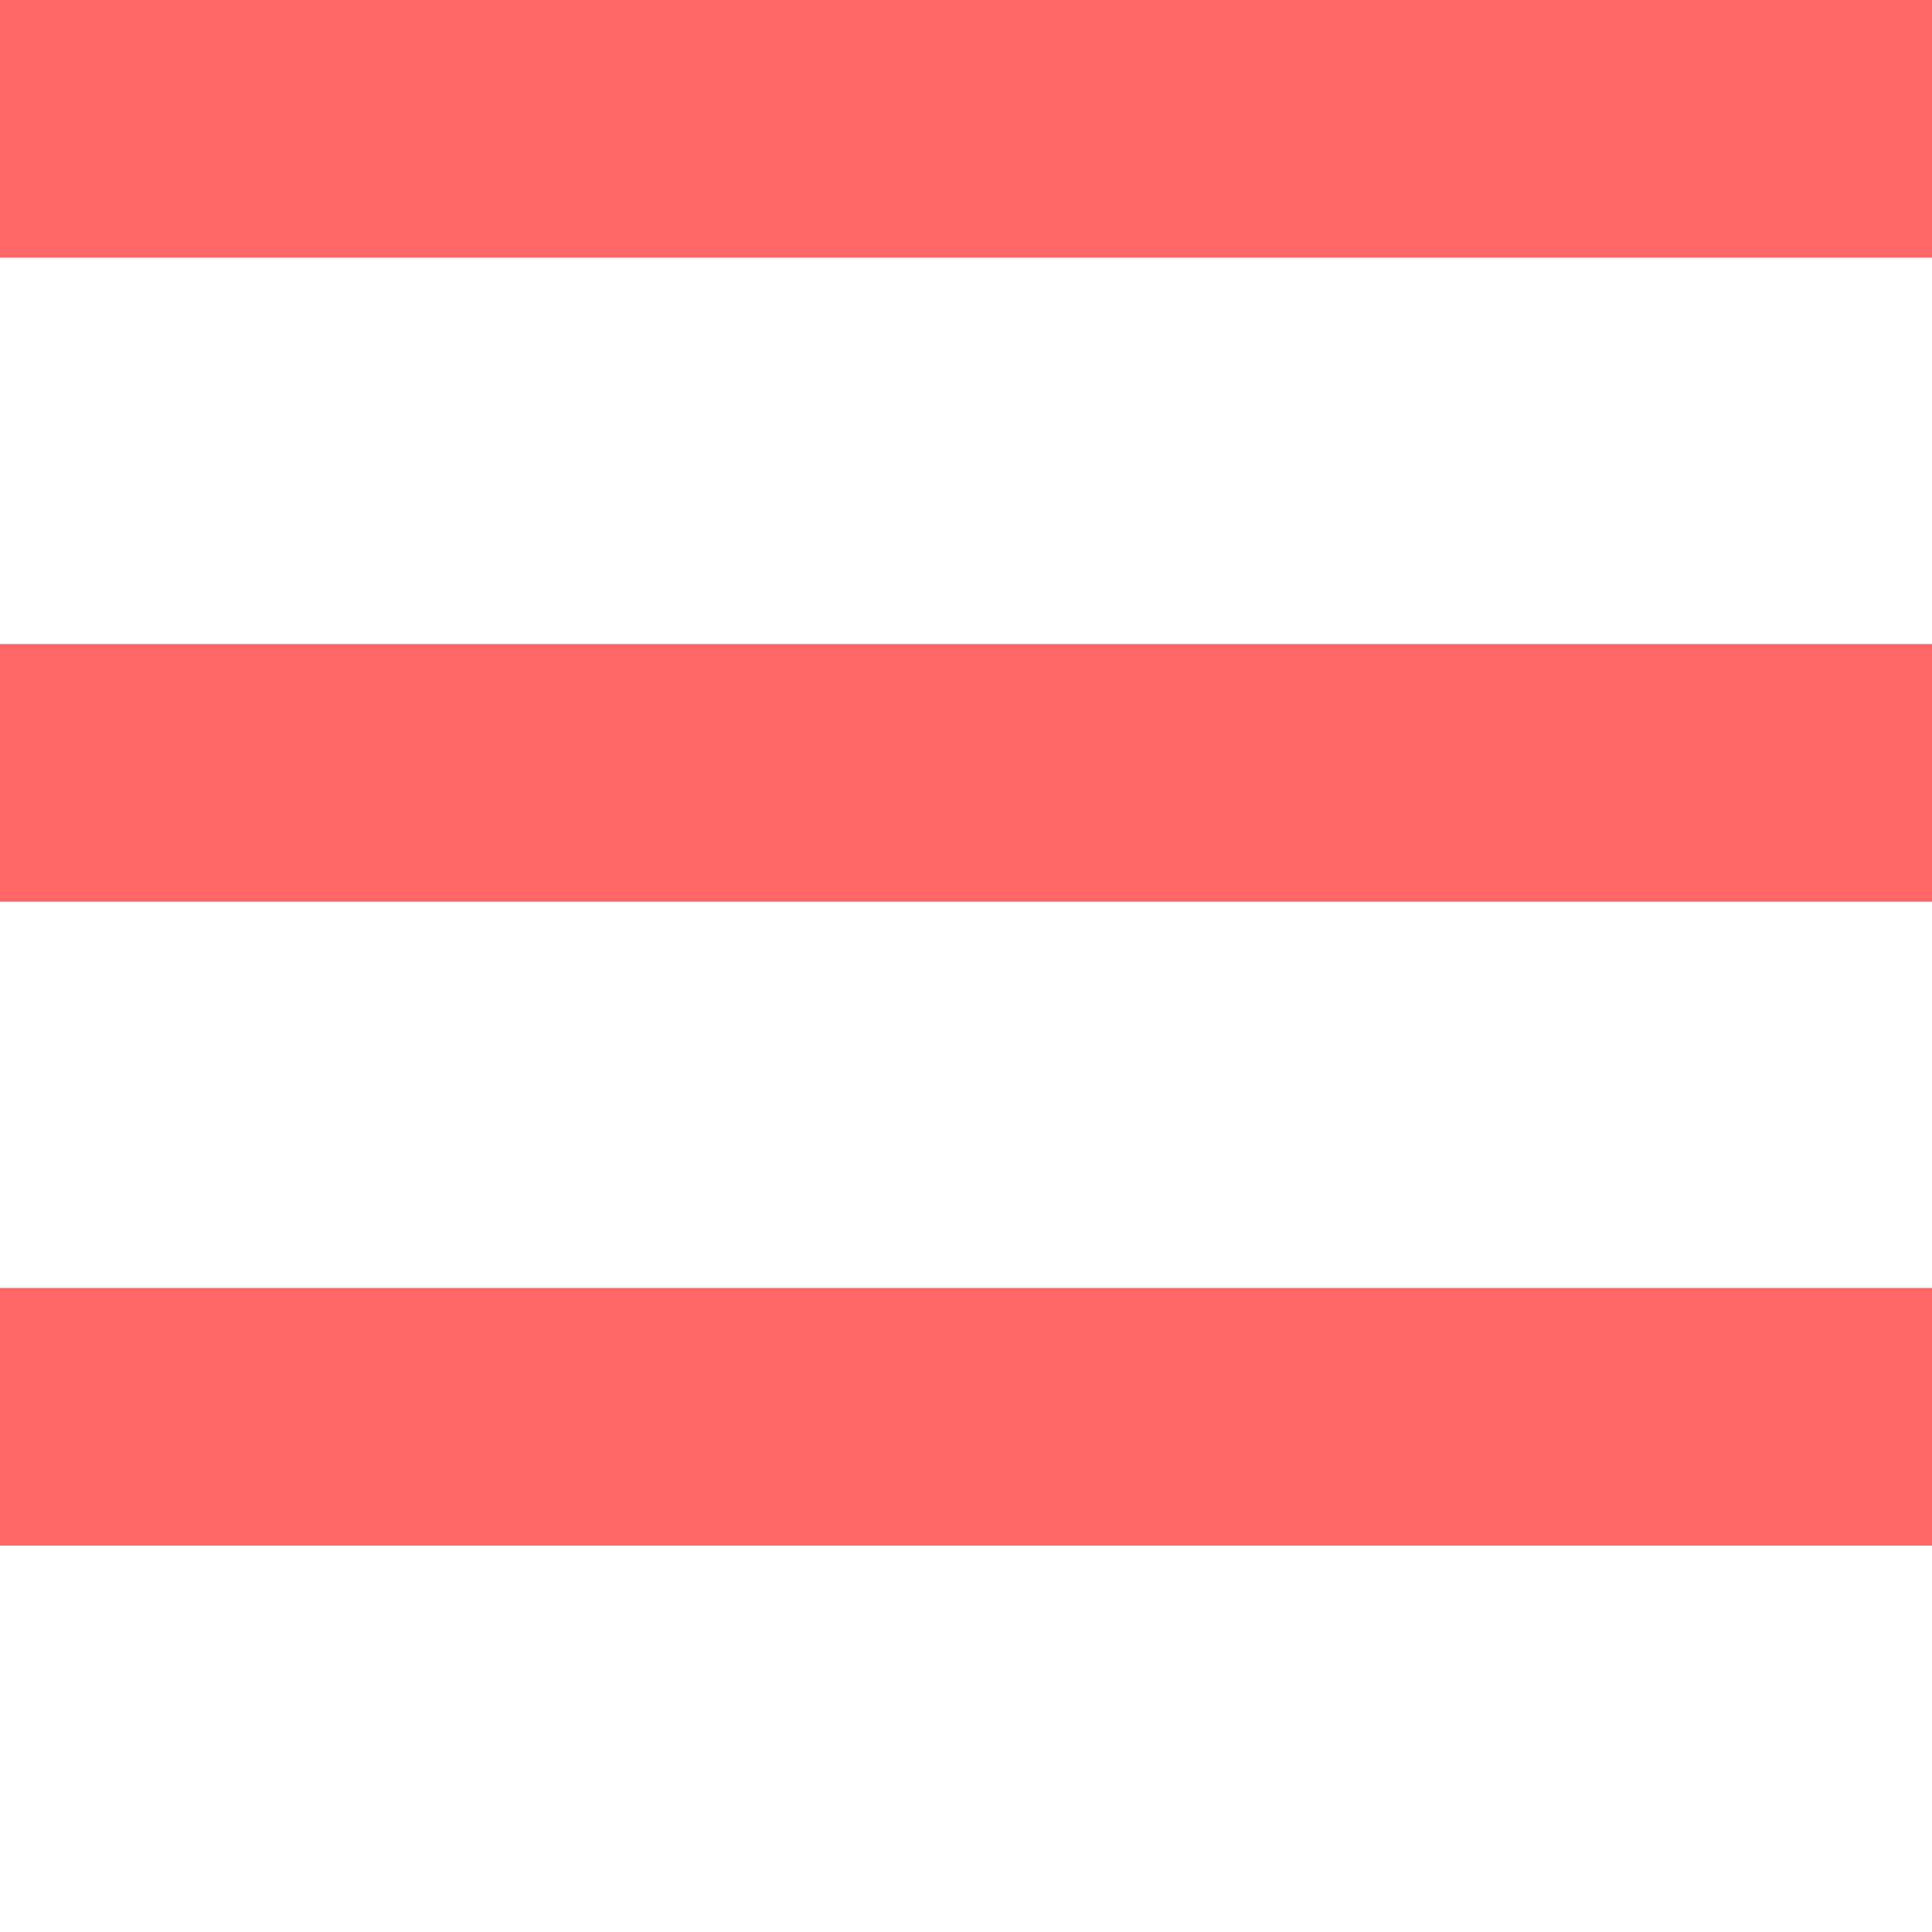
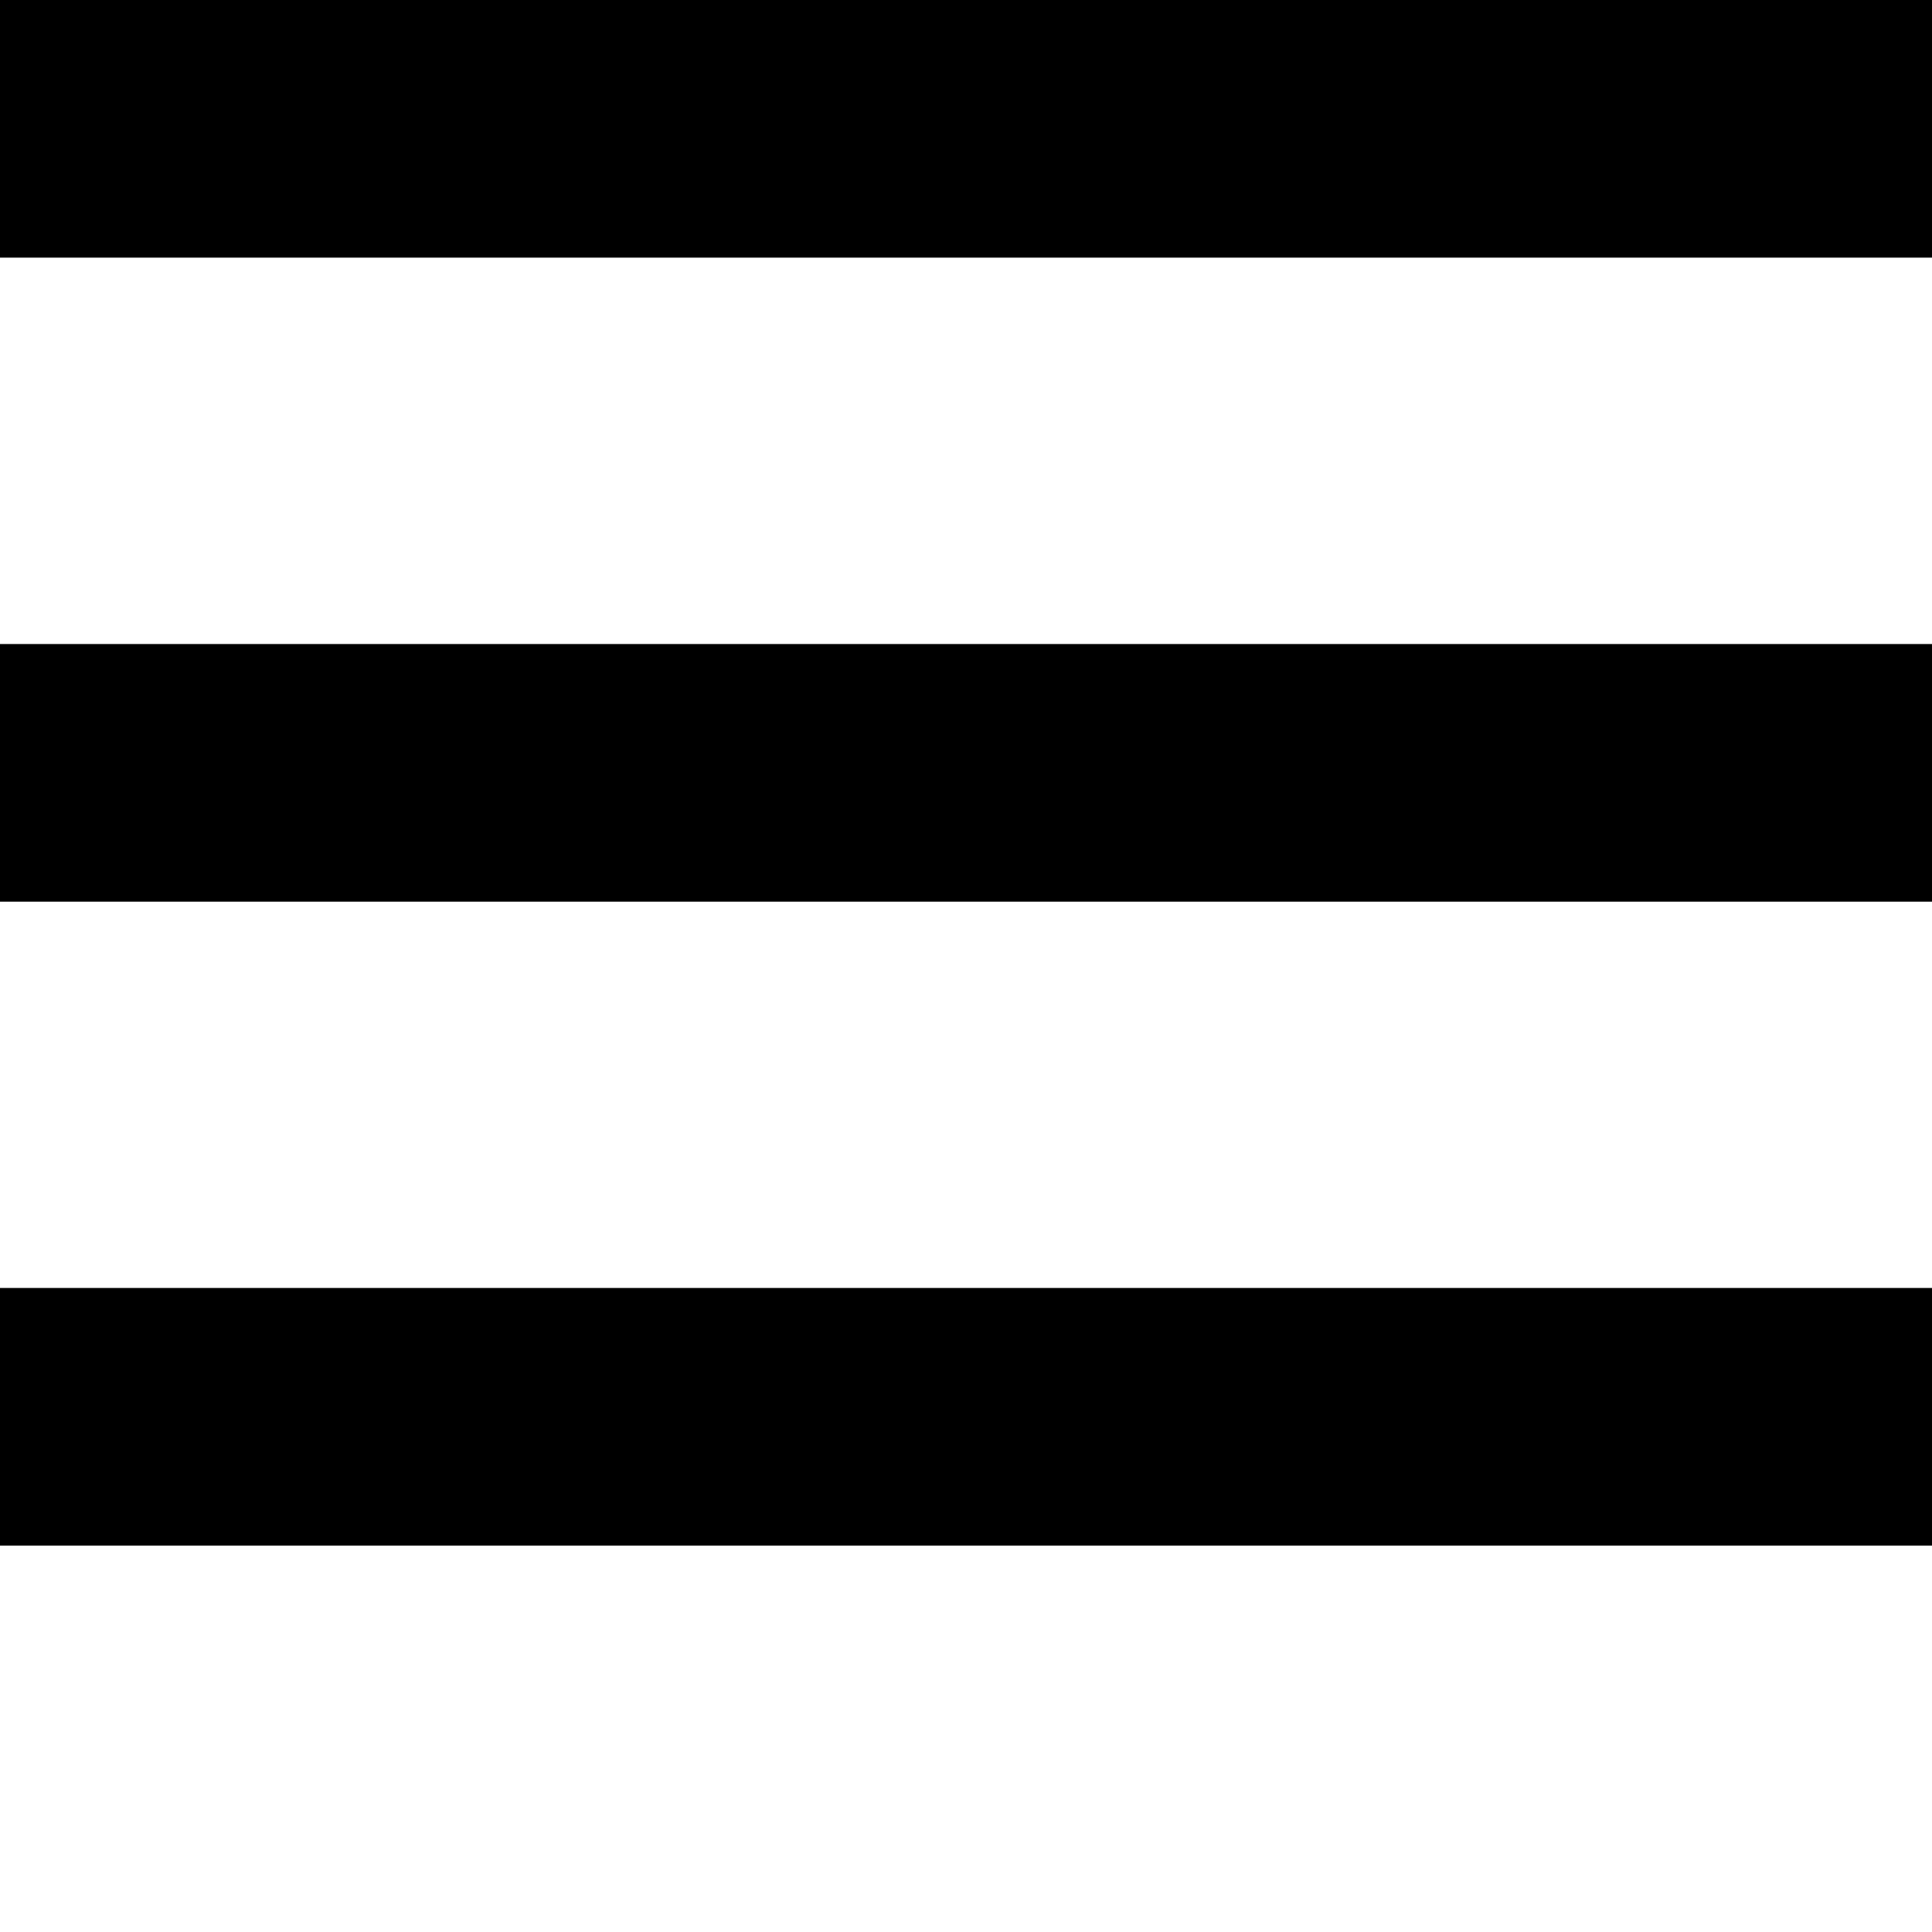
<svg xmlns="http://www.w3.org/2000/svg" width="20" height="20" viewBox="0 0 20 20">
  <rect id="Rectangle_17" data-name="Rectangle 17" width="20" height="20" transform="translate(1924 848)" fill="none" />
-   <path id="Fill-19" d="M0,0H20V2.667H0Z" fill="#f66" fill-rule="evenodd" />
-   <path id="Fill-20" d="M0,10H20v2.667H0Z" transform="translate(0 -3.333)" fill="#f66" fill-rule="evenodd" />
-   <path id="Fill-21" d="M0,20H20v2.667H0Z" transform="translate(0 -6.667)" fill="#f66" fill-rule="evenodd" />
+   <path id="Fill-19" d="M0,0H20V2.667H0Z" fill-rule="evenodd" />
+   <path id="Fill-20" d="M0,10H20v2.667H0Z" transform="translate(0 -3.333)" fill-rule="evenodd" />
+   <path id="Fill-21" d="M0,20H20v2.667H0Z" transform="translate(0 -6.667)" fill-rule="evenodd" />
</svg>
